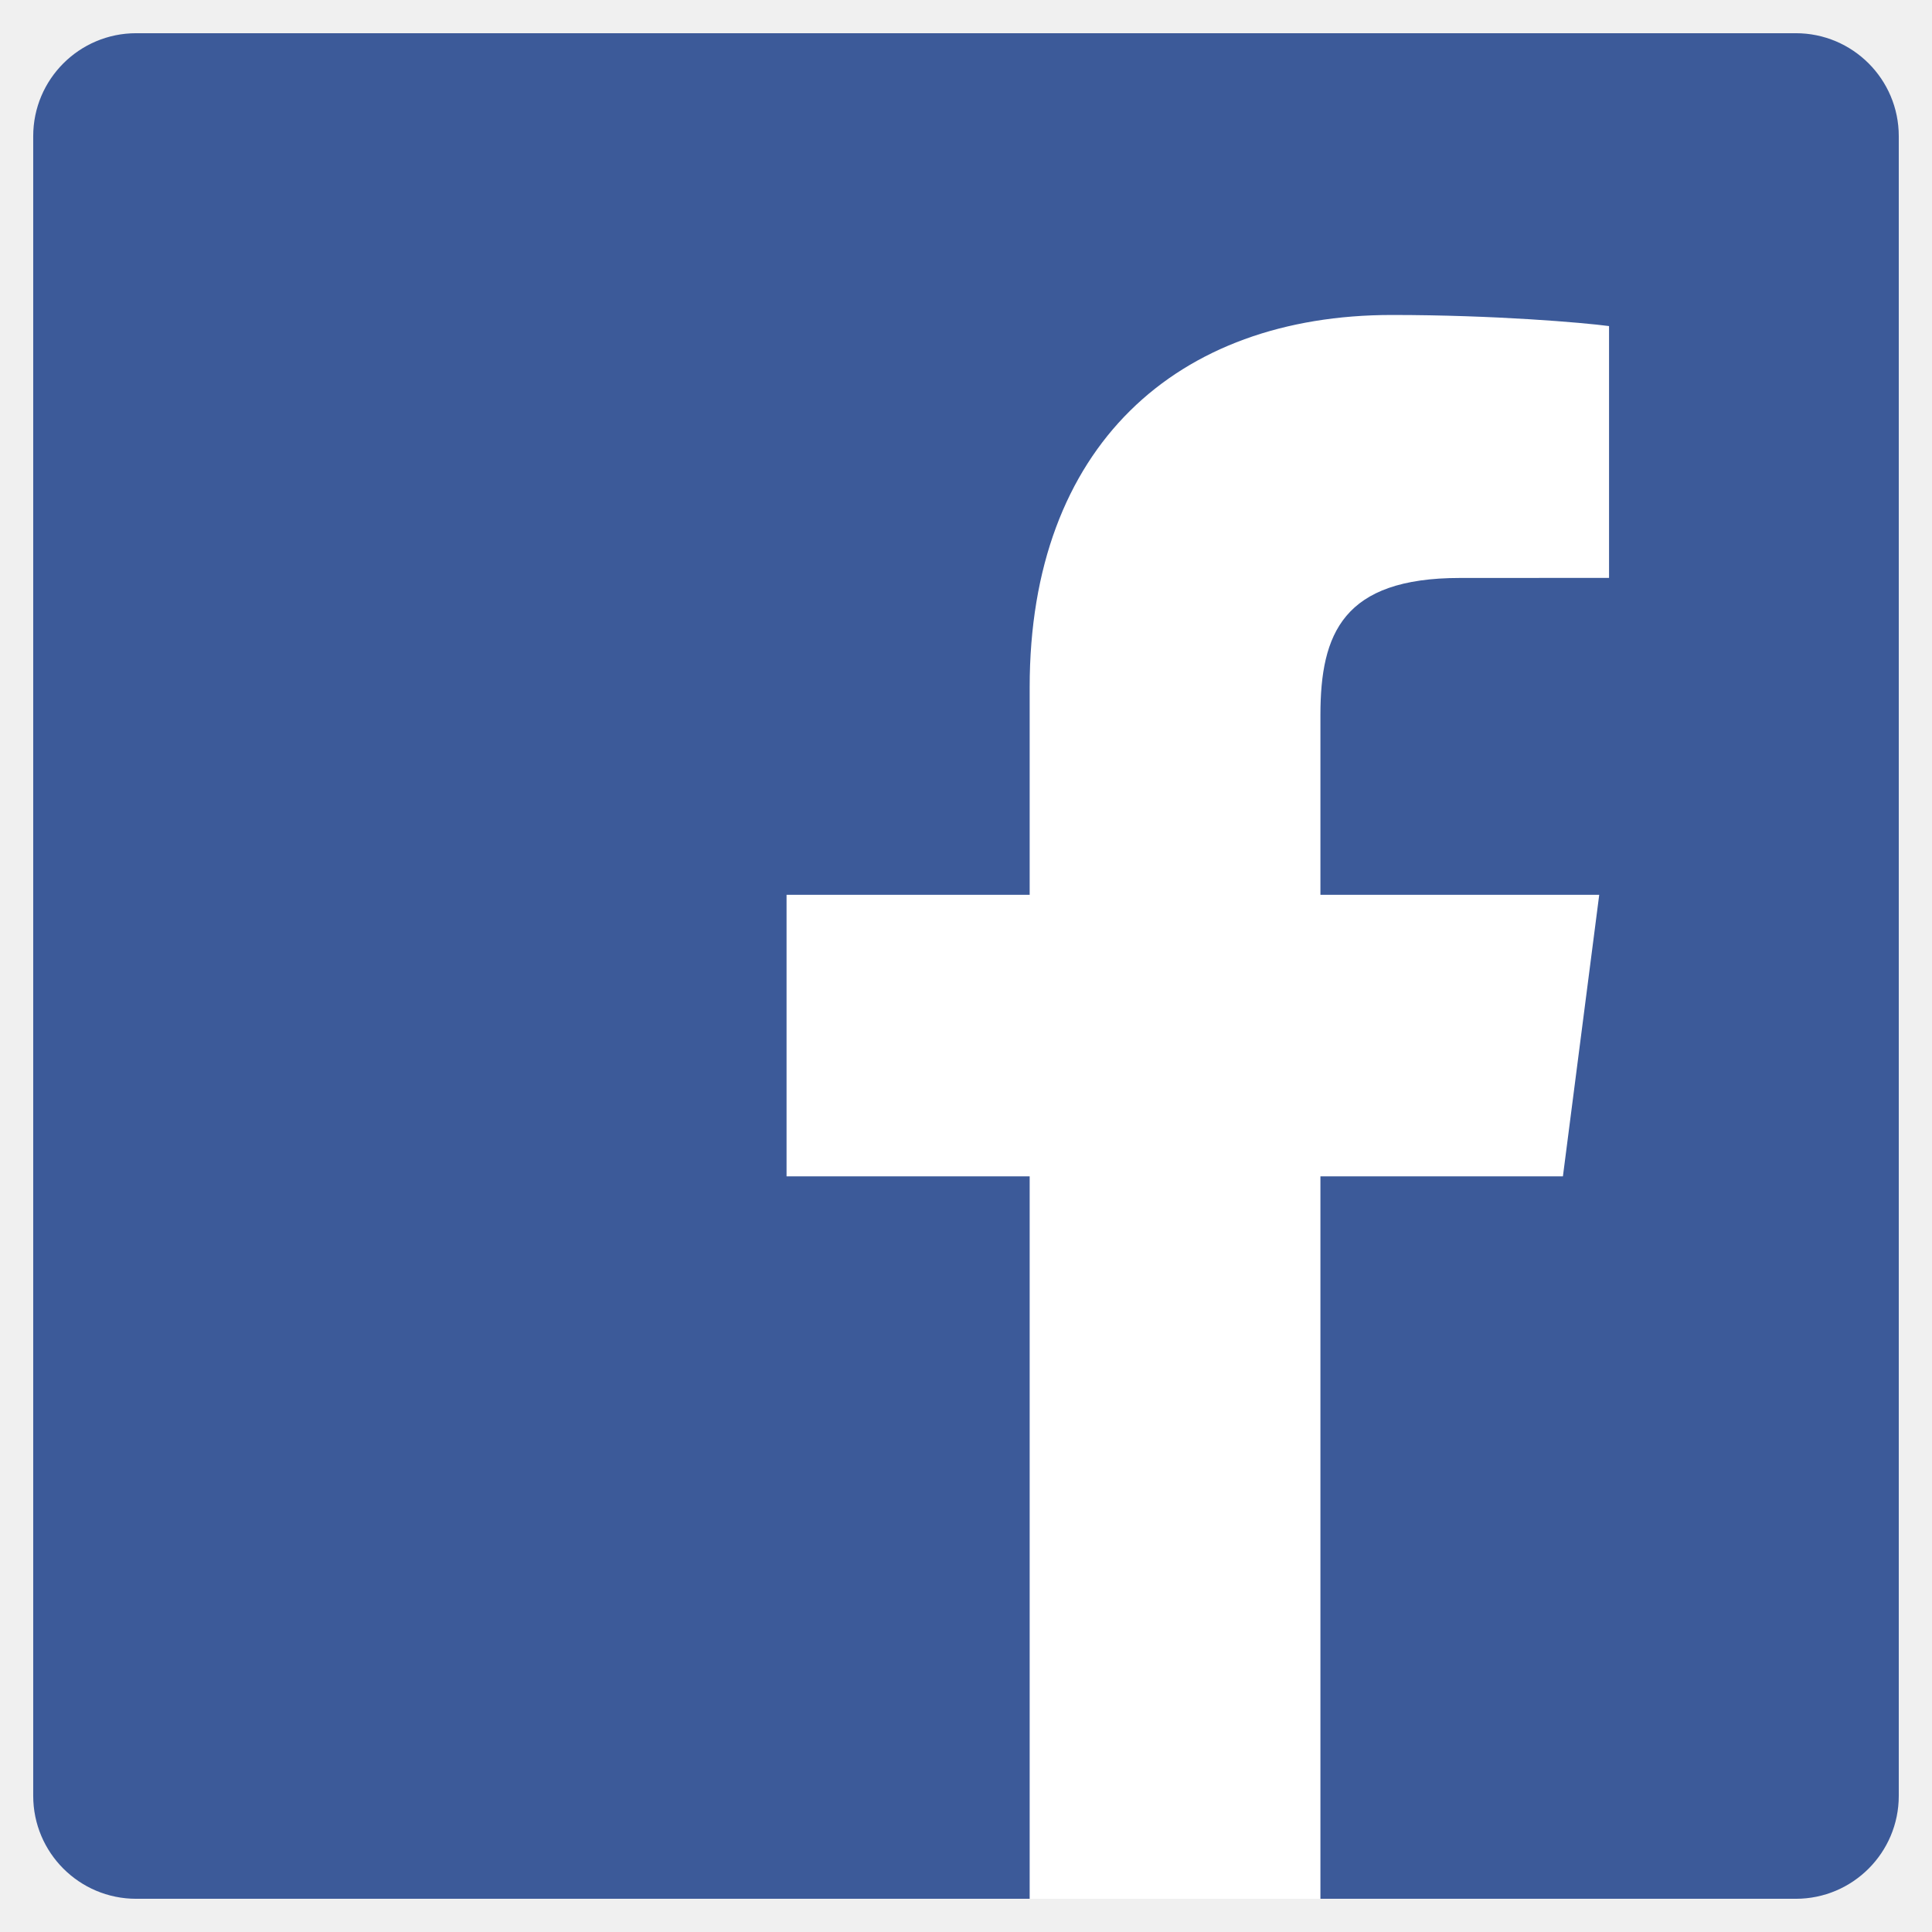
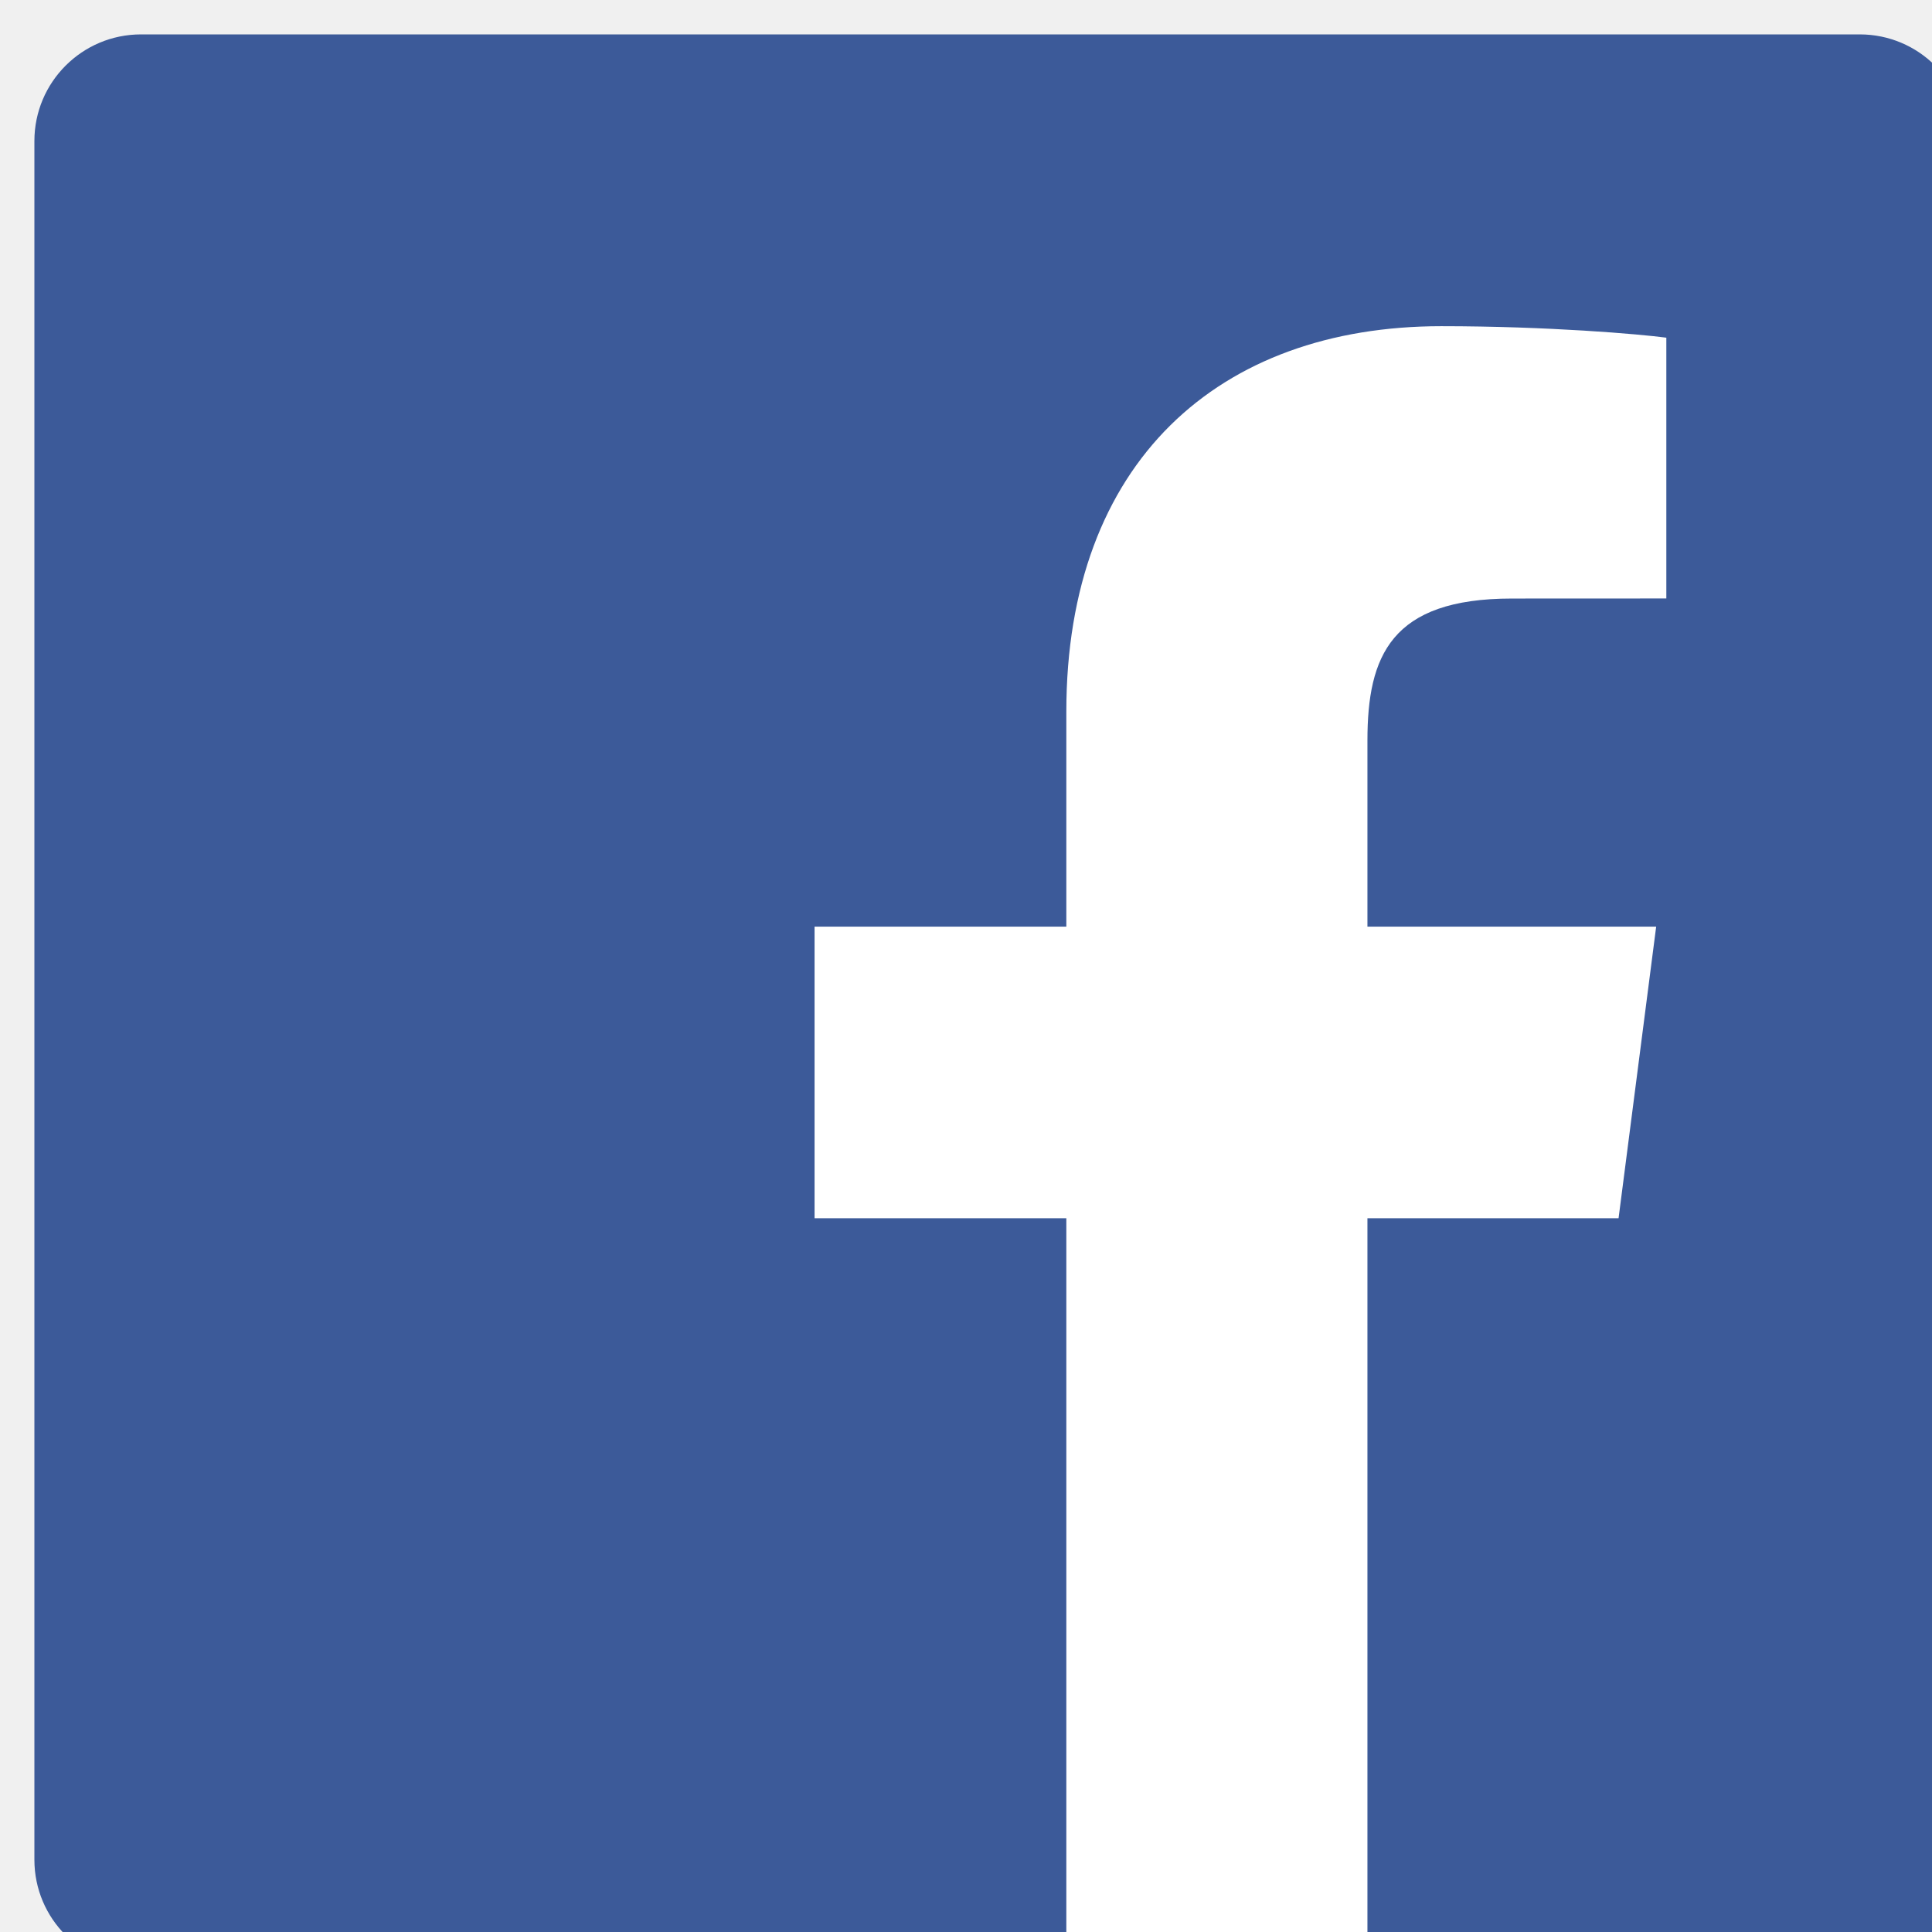
- <svg xmlns="http://www.w3.org/2000/svg" version="1.1" id="Layer_1" x="0px" y="0px" width="266.893px" height="266.895px" viewBox="0 0 266.893 266.895" enable-background="new 0 0 266.893 266.895" xml:space="preserve">
+ <svg xmlns="http://www.w3.org/2000/svg" class="facebook logo" xml:space="preserve">
  <path id="Blue_1_" fill="#3C5A99" d="M248.082,262.307c7.854,0,14.223-6.369,14.223-14.225V18.812  c0-7.857-6.368-14.224-14.223-14.224H18.812c-7.857,0-14.224,6.367-14.224,14.224v229.27c0,7.855,6.366,14.225,14.224,14.225  H248.082z" />
  <path id="f" fill="#FFFFFF" d="M182.409,262.307v-99.803h33.499l5.016-38.895h-38.515V98.777c0-11.261,3.127-18.935,19.275-18.935  l20.596-0.009V45.045c-3.562-0.474-15.788-1.533-30.012-1.533c-29.695,0-50.025,18.126-50.025,51.413v28.684h-33.585v38.895h33.585  v99.803H182.409z" />
</svg>
